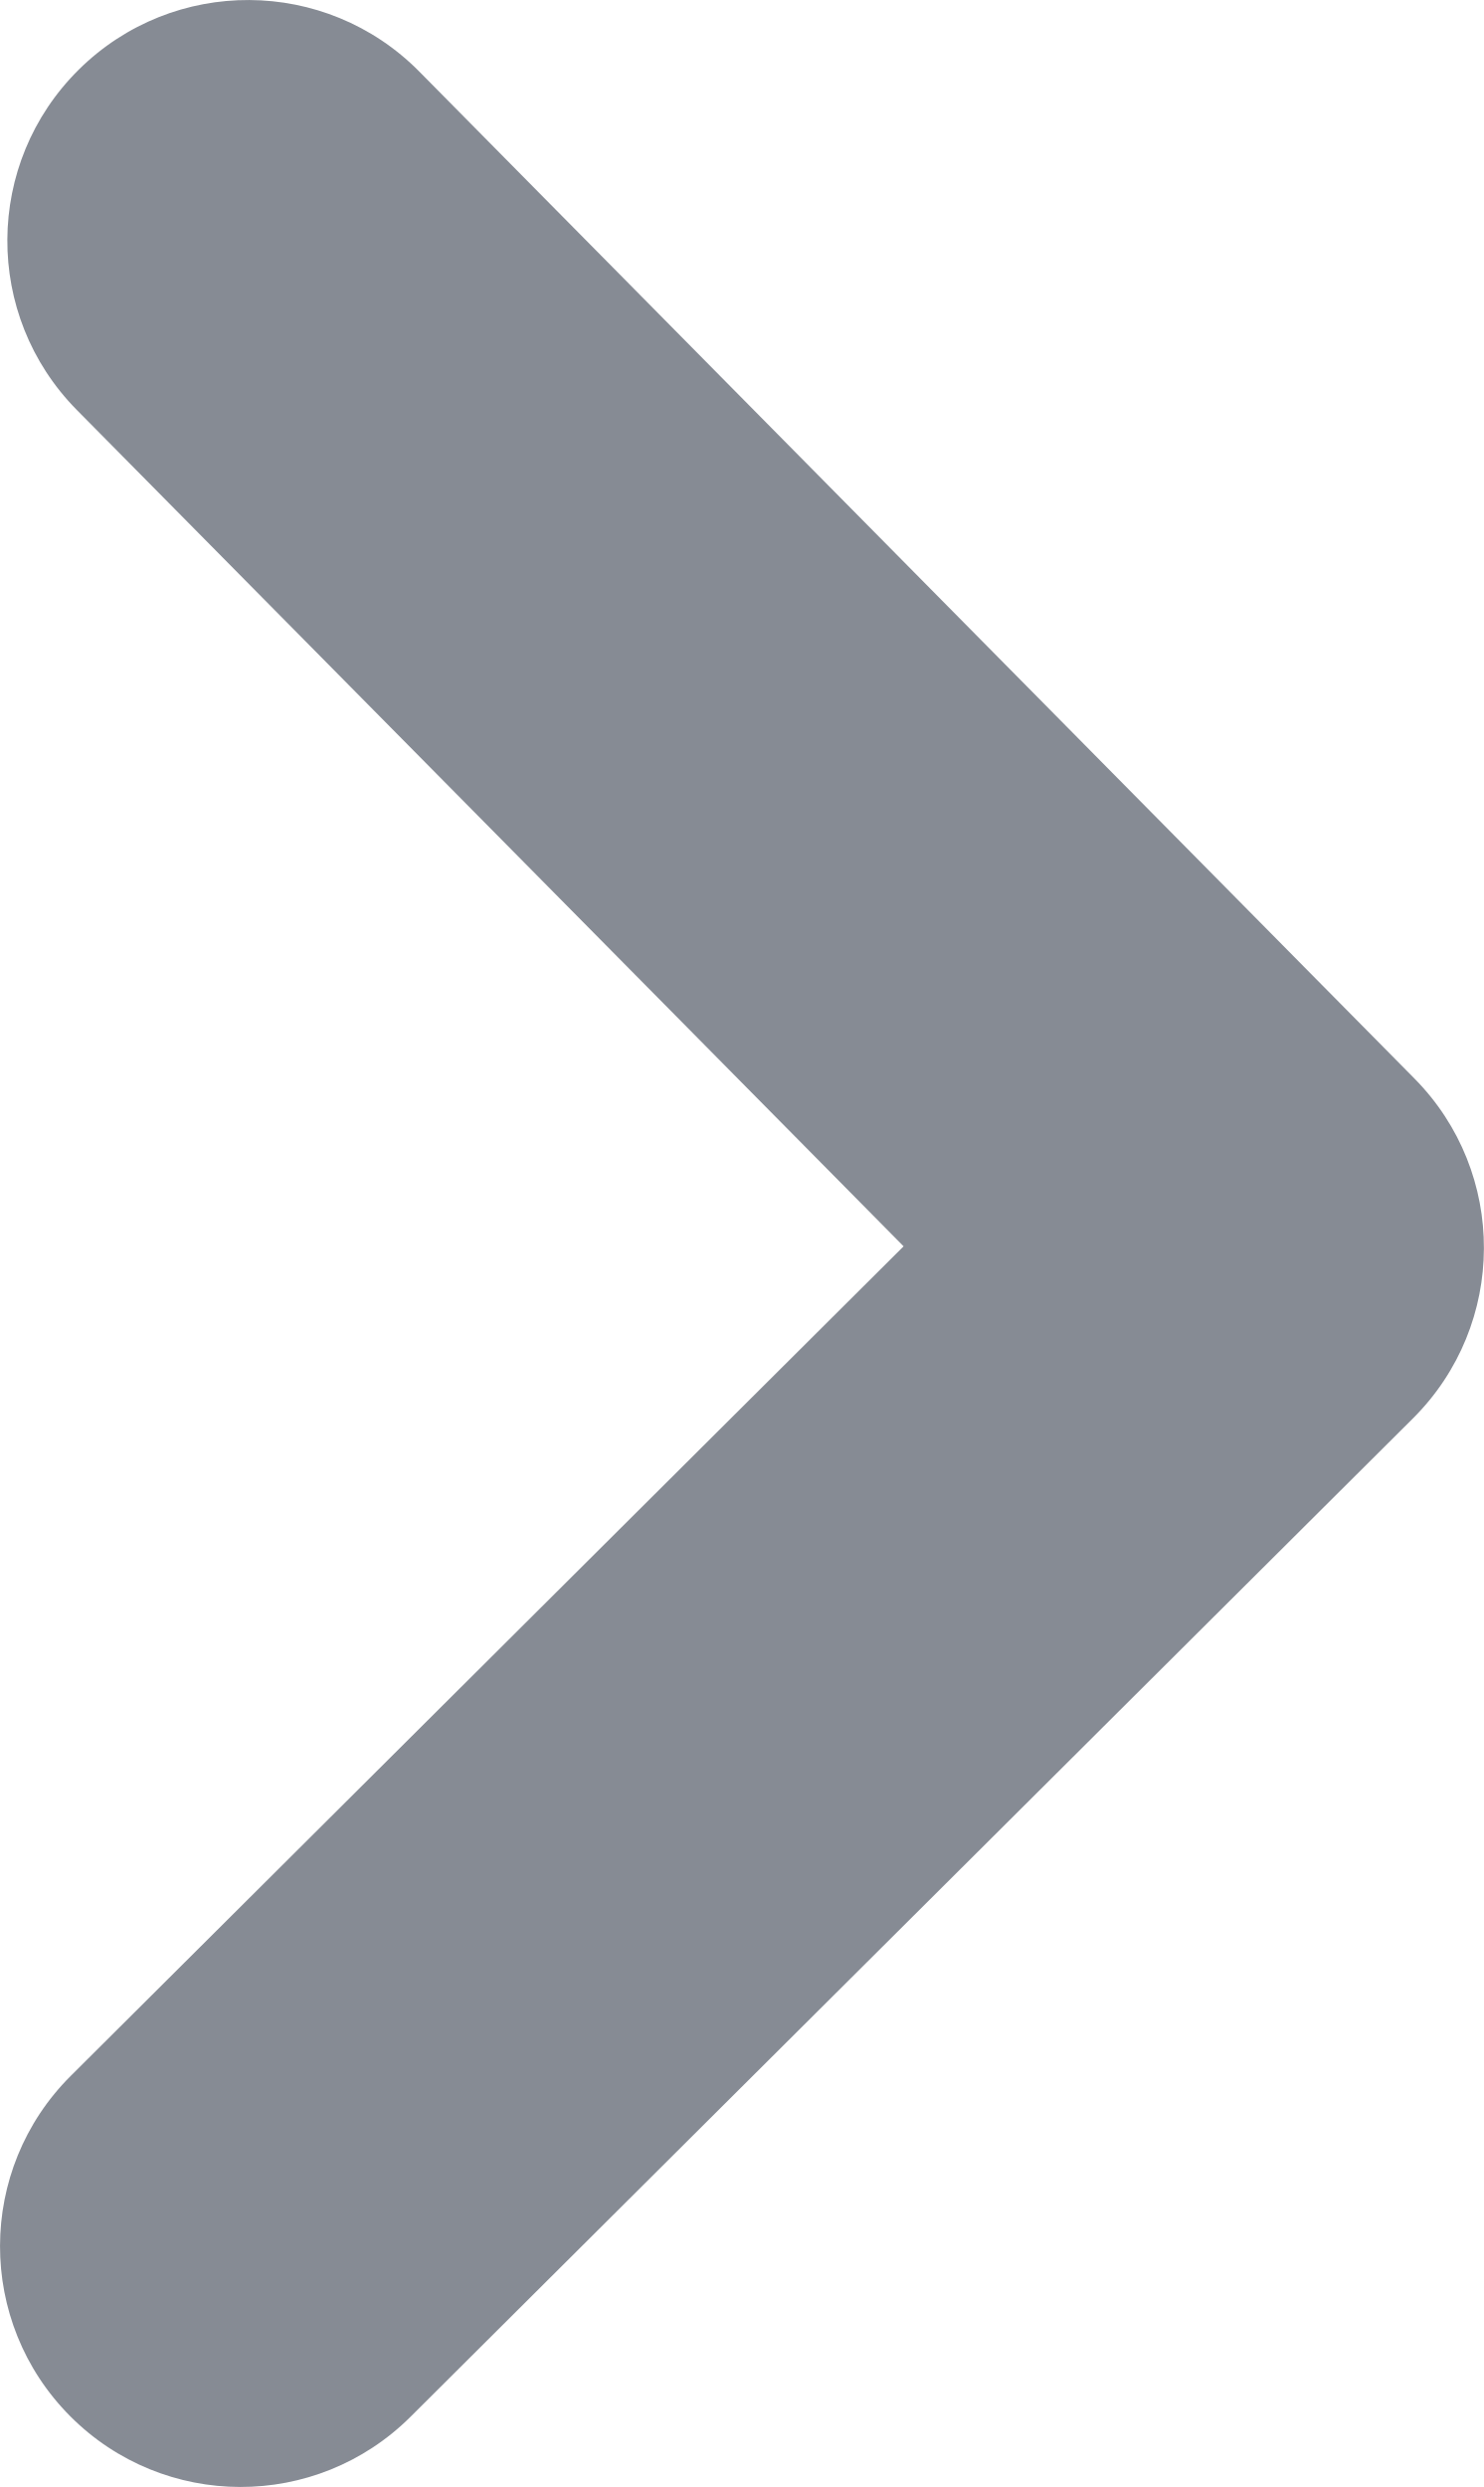
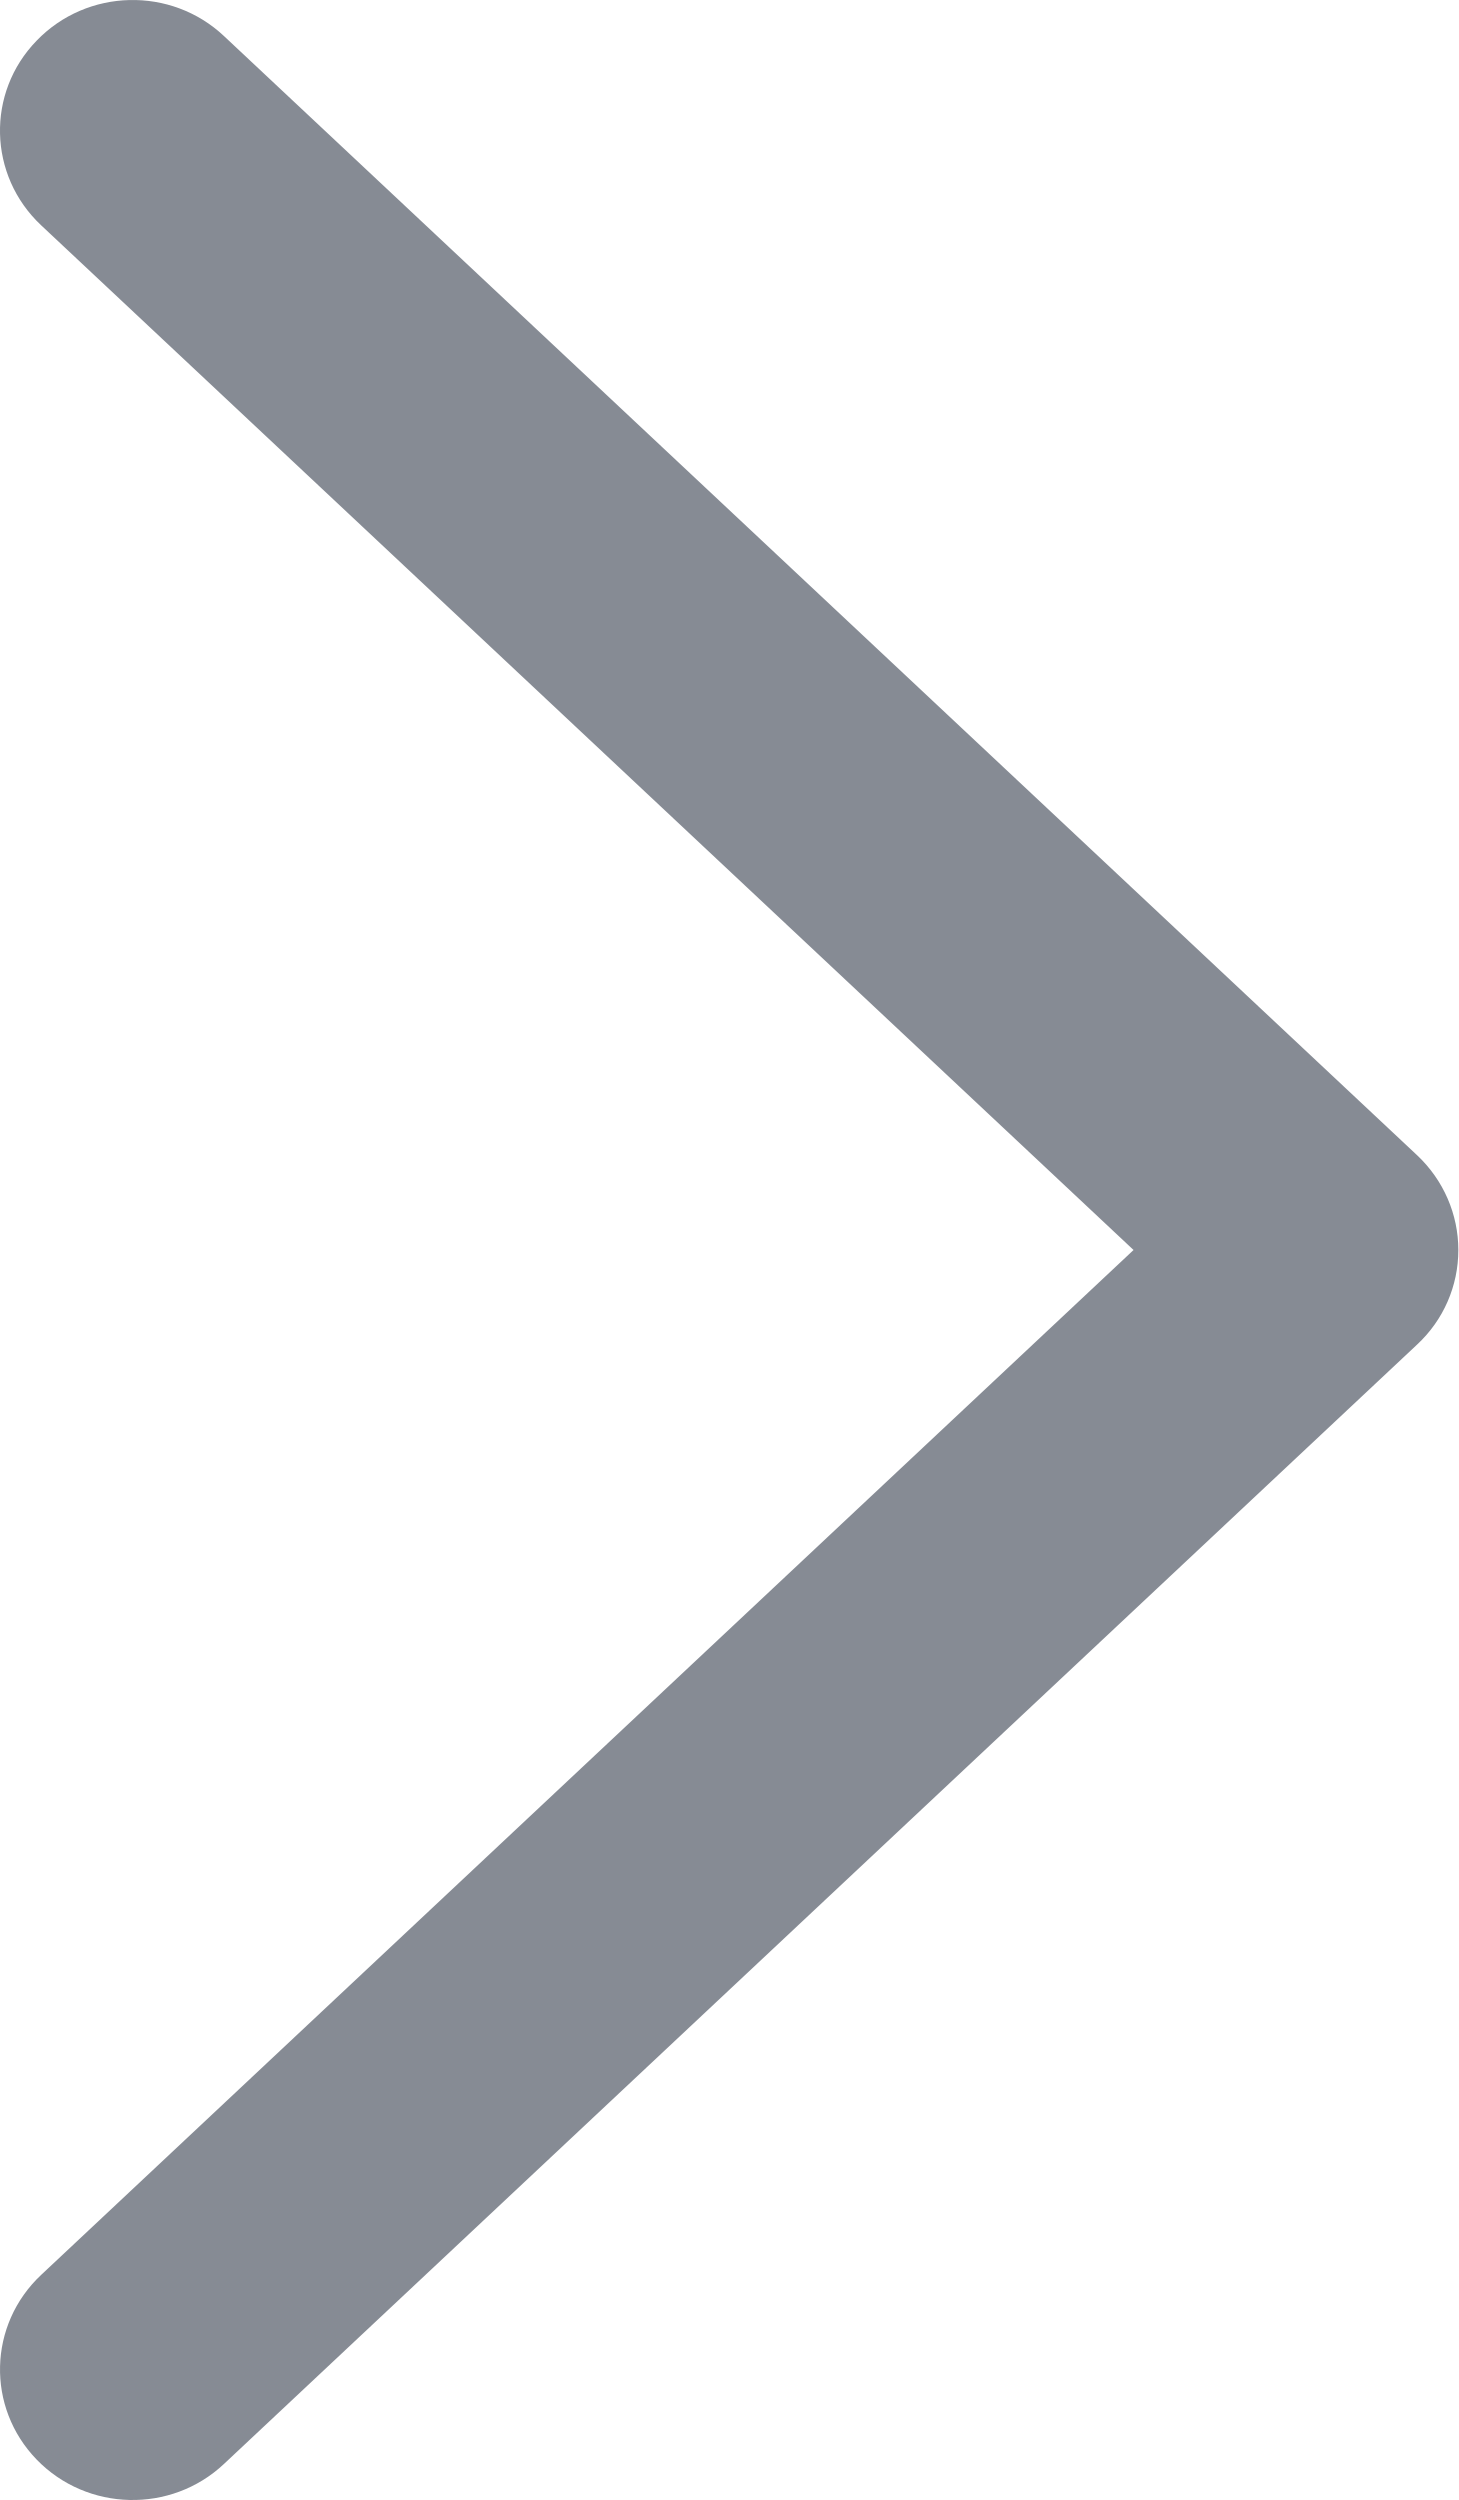
- <svg xmlns="http://www.w3.org/2000/svg" preserveAspectRatio="none" overflow="visible" style="display: block;" width="7.4" height="12.4" viewBox="0 0 7.4 12.4" fill="none">
-   <g id="Weight=Fill">
-     <path id="Vector" fill-rule="evenodd" clip-rule="evenodd" d="M0.35 12.047C-0.118 11.577 -0.116 10.817 0.353 10.35L4.506 6.214L0.383 2.044C-0.083 1.572 -0.078 0.813 0.393 0.347C0.864 -0.119 1.624 -0.115 2.09 0.356L7.053 5.377C7.518 5.847 7.515 6.604 7.047 7.071L2.047 12.05C1.577 12.518 0.817 12.516 0.35 12.047Z" fill="#868B94" />
+ <svg xmlns="http://www.w3.org/2000/svg" preserveAspectRatio="none" overflow="visible" style="display: block;" width="7" height="12" viewBox="0 0 7 12" fill="none">
+   <g id="Weight=Line">
+     <path id="Vector" fill-rule="evenodd" clip-rule="evenodd" d="M0.176 0.195C-0.067 0.445 -0.057 0.842 0.197 1.081L5.441 6L0.198 10.919C-0.057 11.158 -0.067 11.555 0.176 11.806C0.418 12.056 0.821 12.066 1.075 11.827L6.802 6.454C6.929 6.336 7 6.172 7 6C7 5.829 6.929 5.665 6.803 5.546L1.075 0.173C0.821 -0.066 0.418 -0.056 0.176 0.195Z" fill="#868B94" />
  </g>
</svg>
